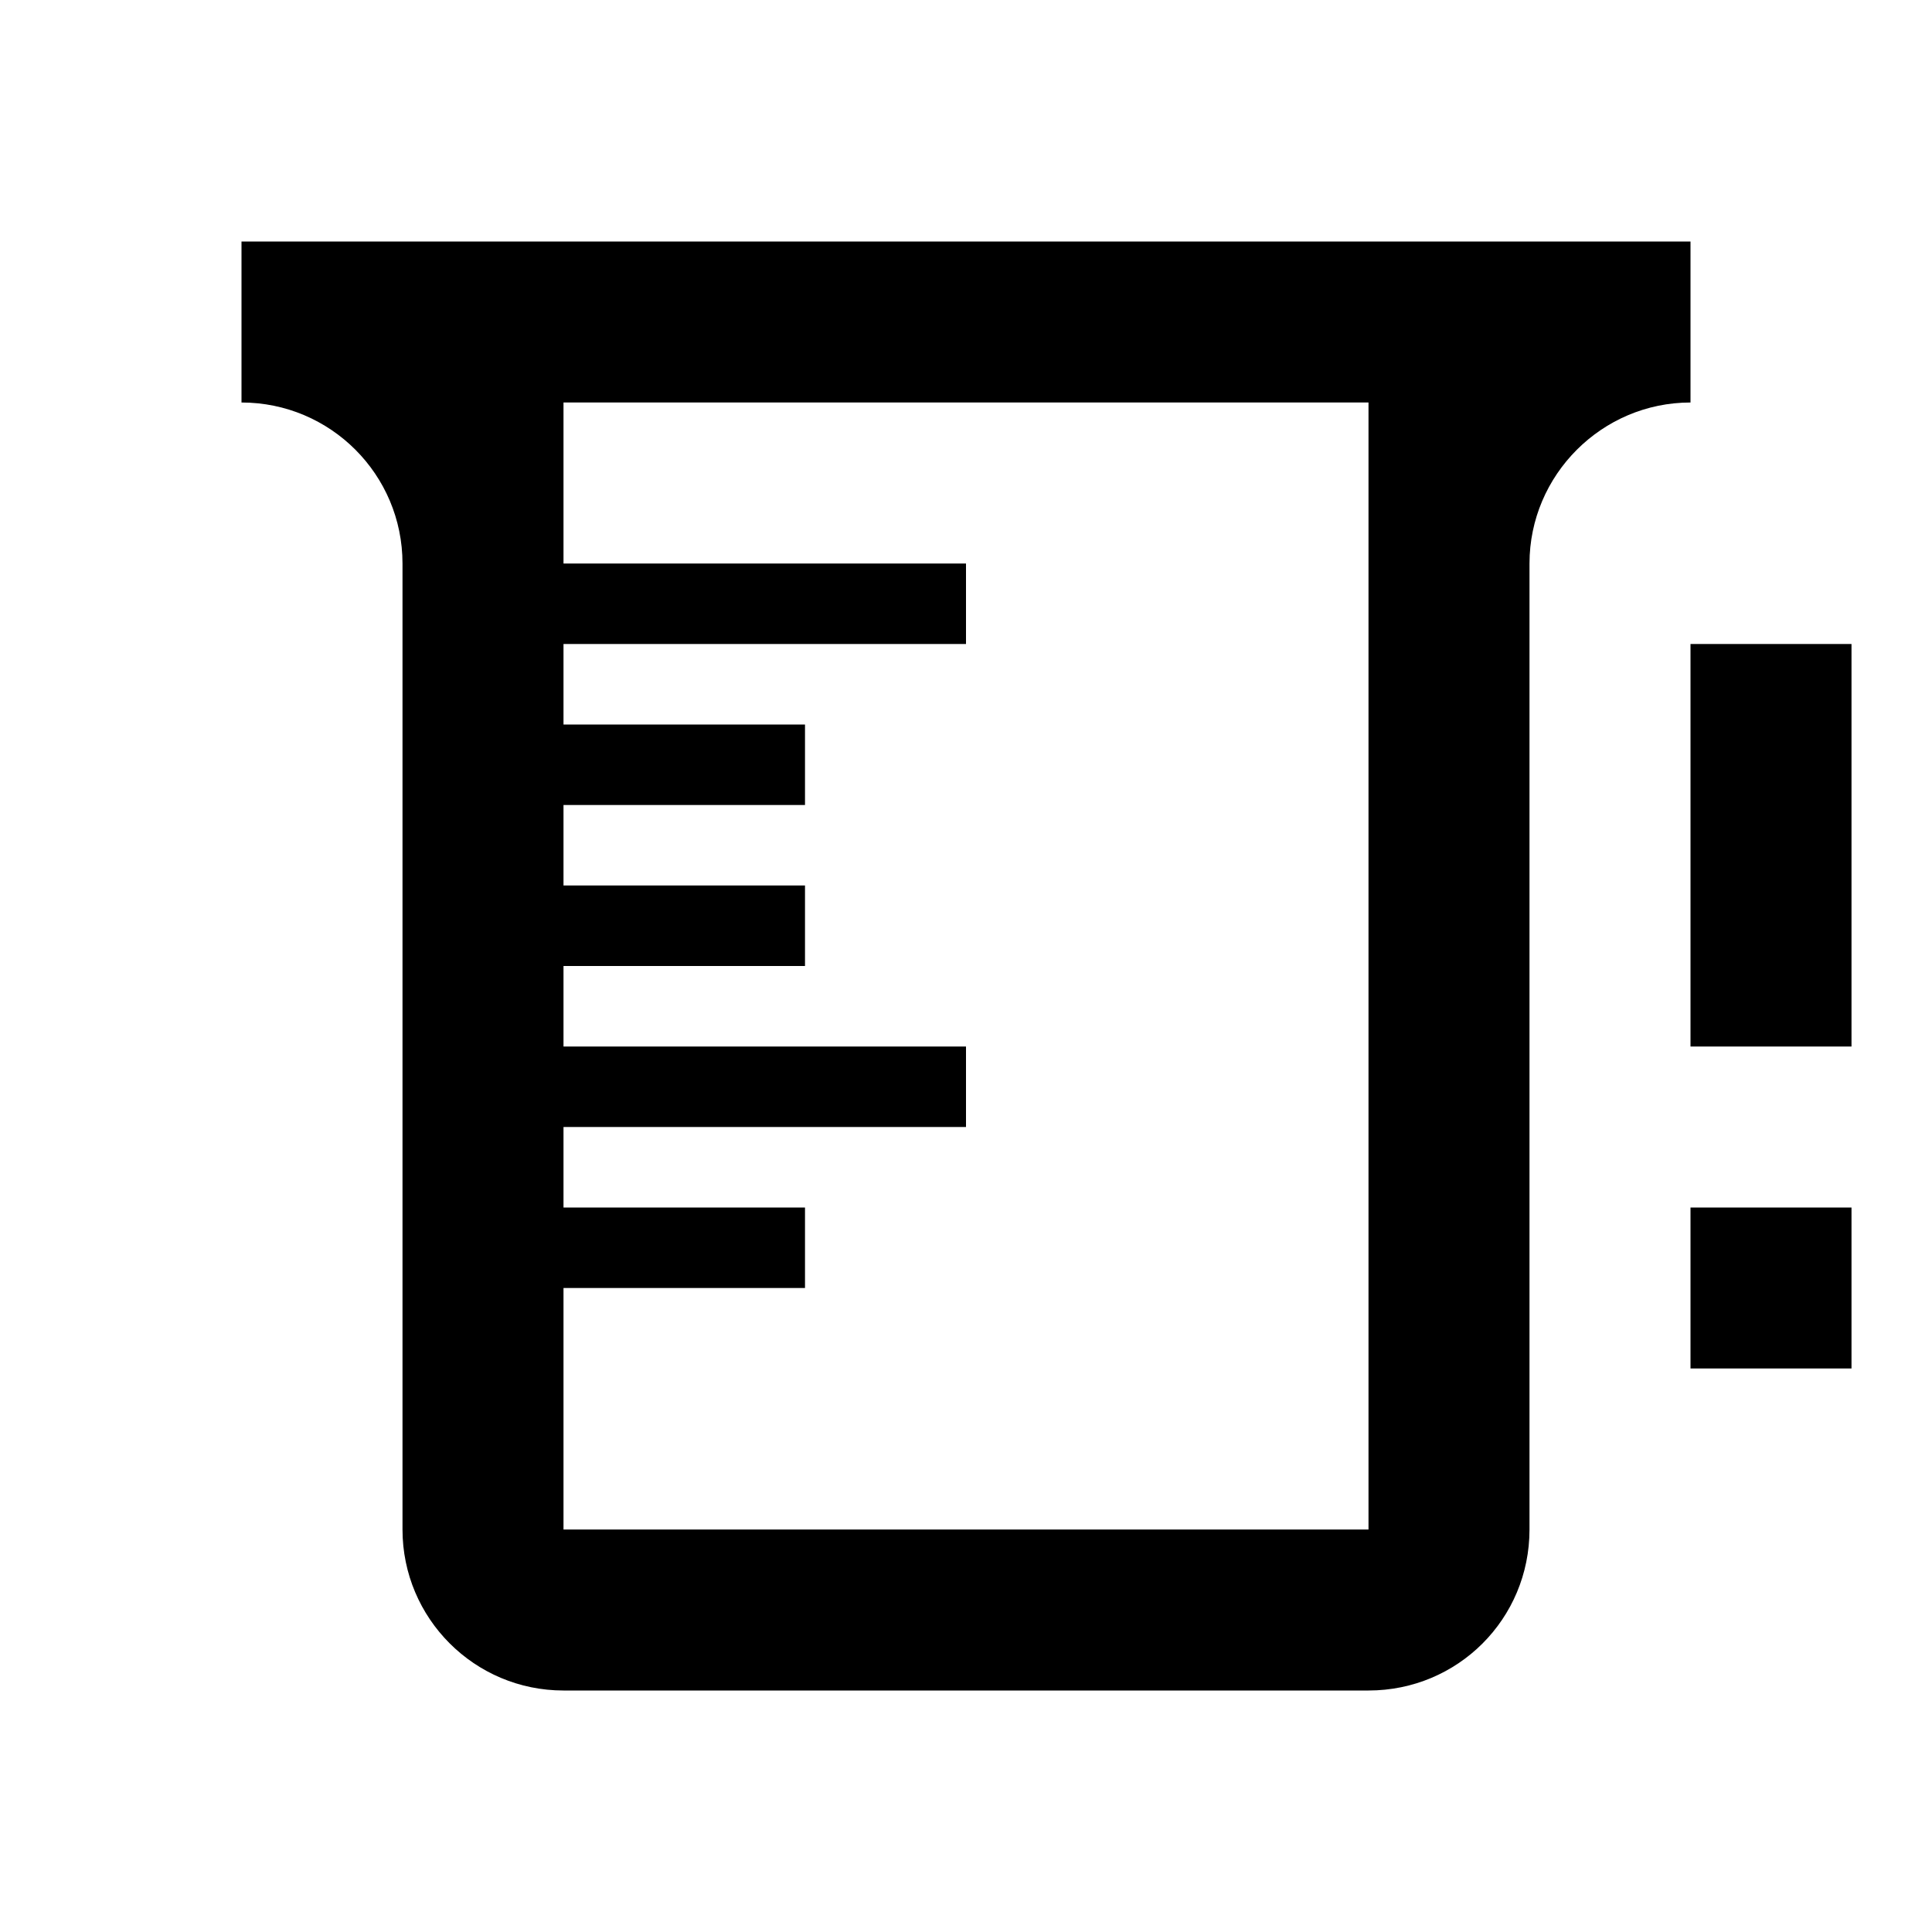
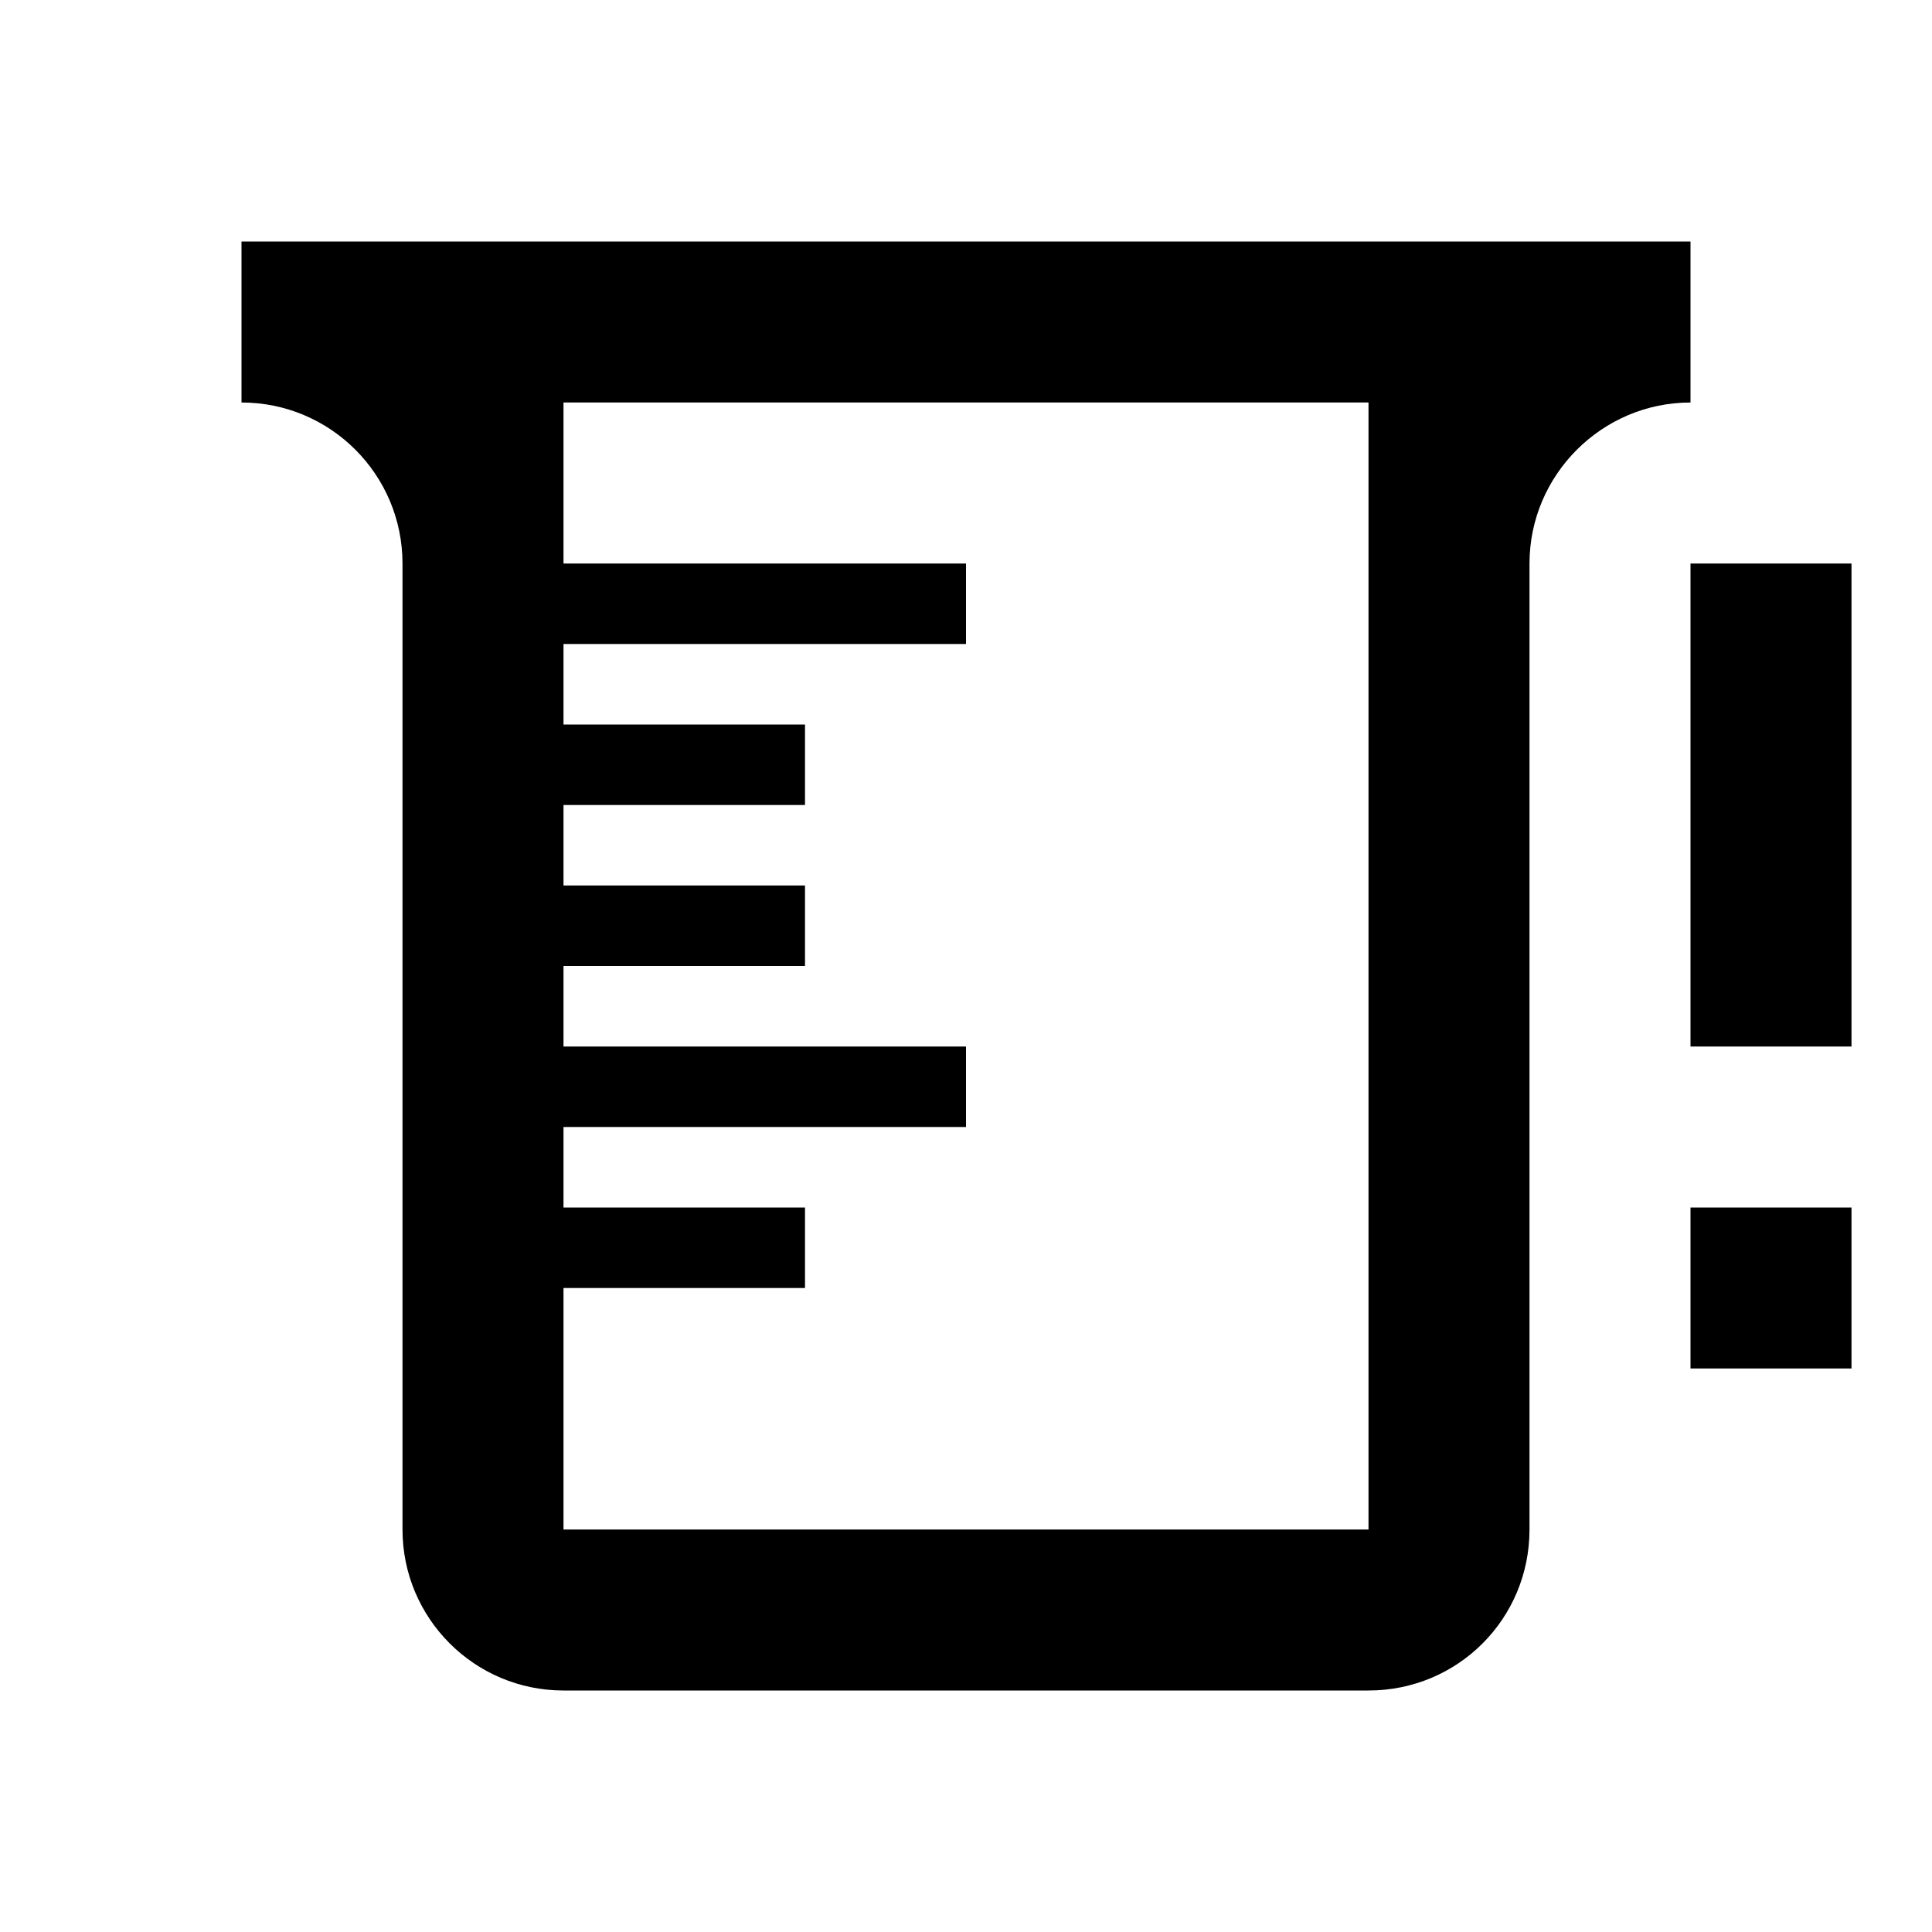
<svg xmlns="http://www.w3.org/2000/svg" viewBox="0 0 24 24">
-   <path d="M3 3h18v2c-1.1 0-2 .9-2 2v12c0 1.11-.89 2-2 2H7a2 2 0 01-2-2V7a2 2 0 00-2-2V3m4 2v2h5v1H7v1h3v1H7v1h3v1H7v1h5v1H7v1h3v1H7v3h10V5H7m14 8V8h2v5h-2m0 4v-2h2v2h-2z" />
+   <path d="M3 3h18v2c-1.1 0-2 .9-2 2v12c0 1.11-.89 2-2 2H7a2 2 0 01-2-2V7a2 2 0 00-2-2V3m4 2v2h5v1H7v1h3v1H7v1h3v1H7v1h5v1H7v1h3v1H7v3h10V5H7m14 8V7h2v6h-2m0 4v-2h2v2h-2z" />
</svg>
